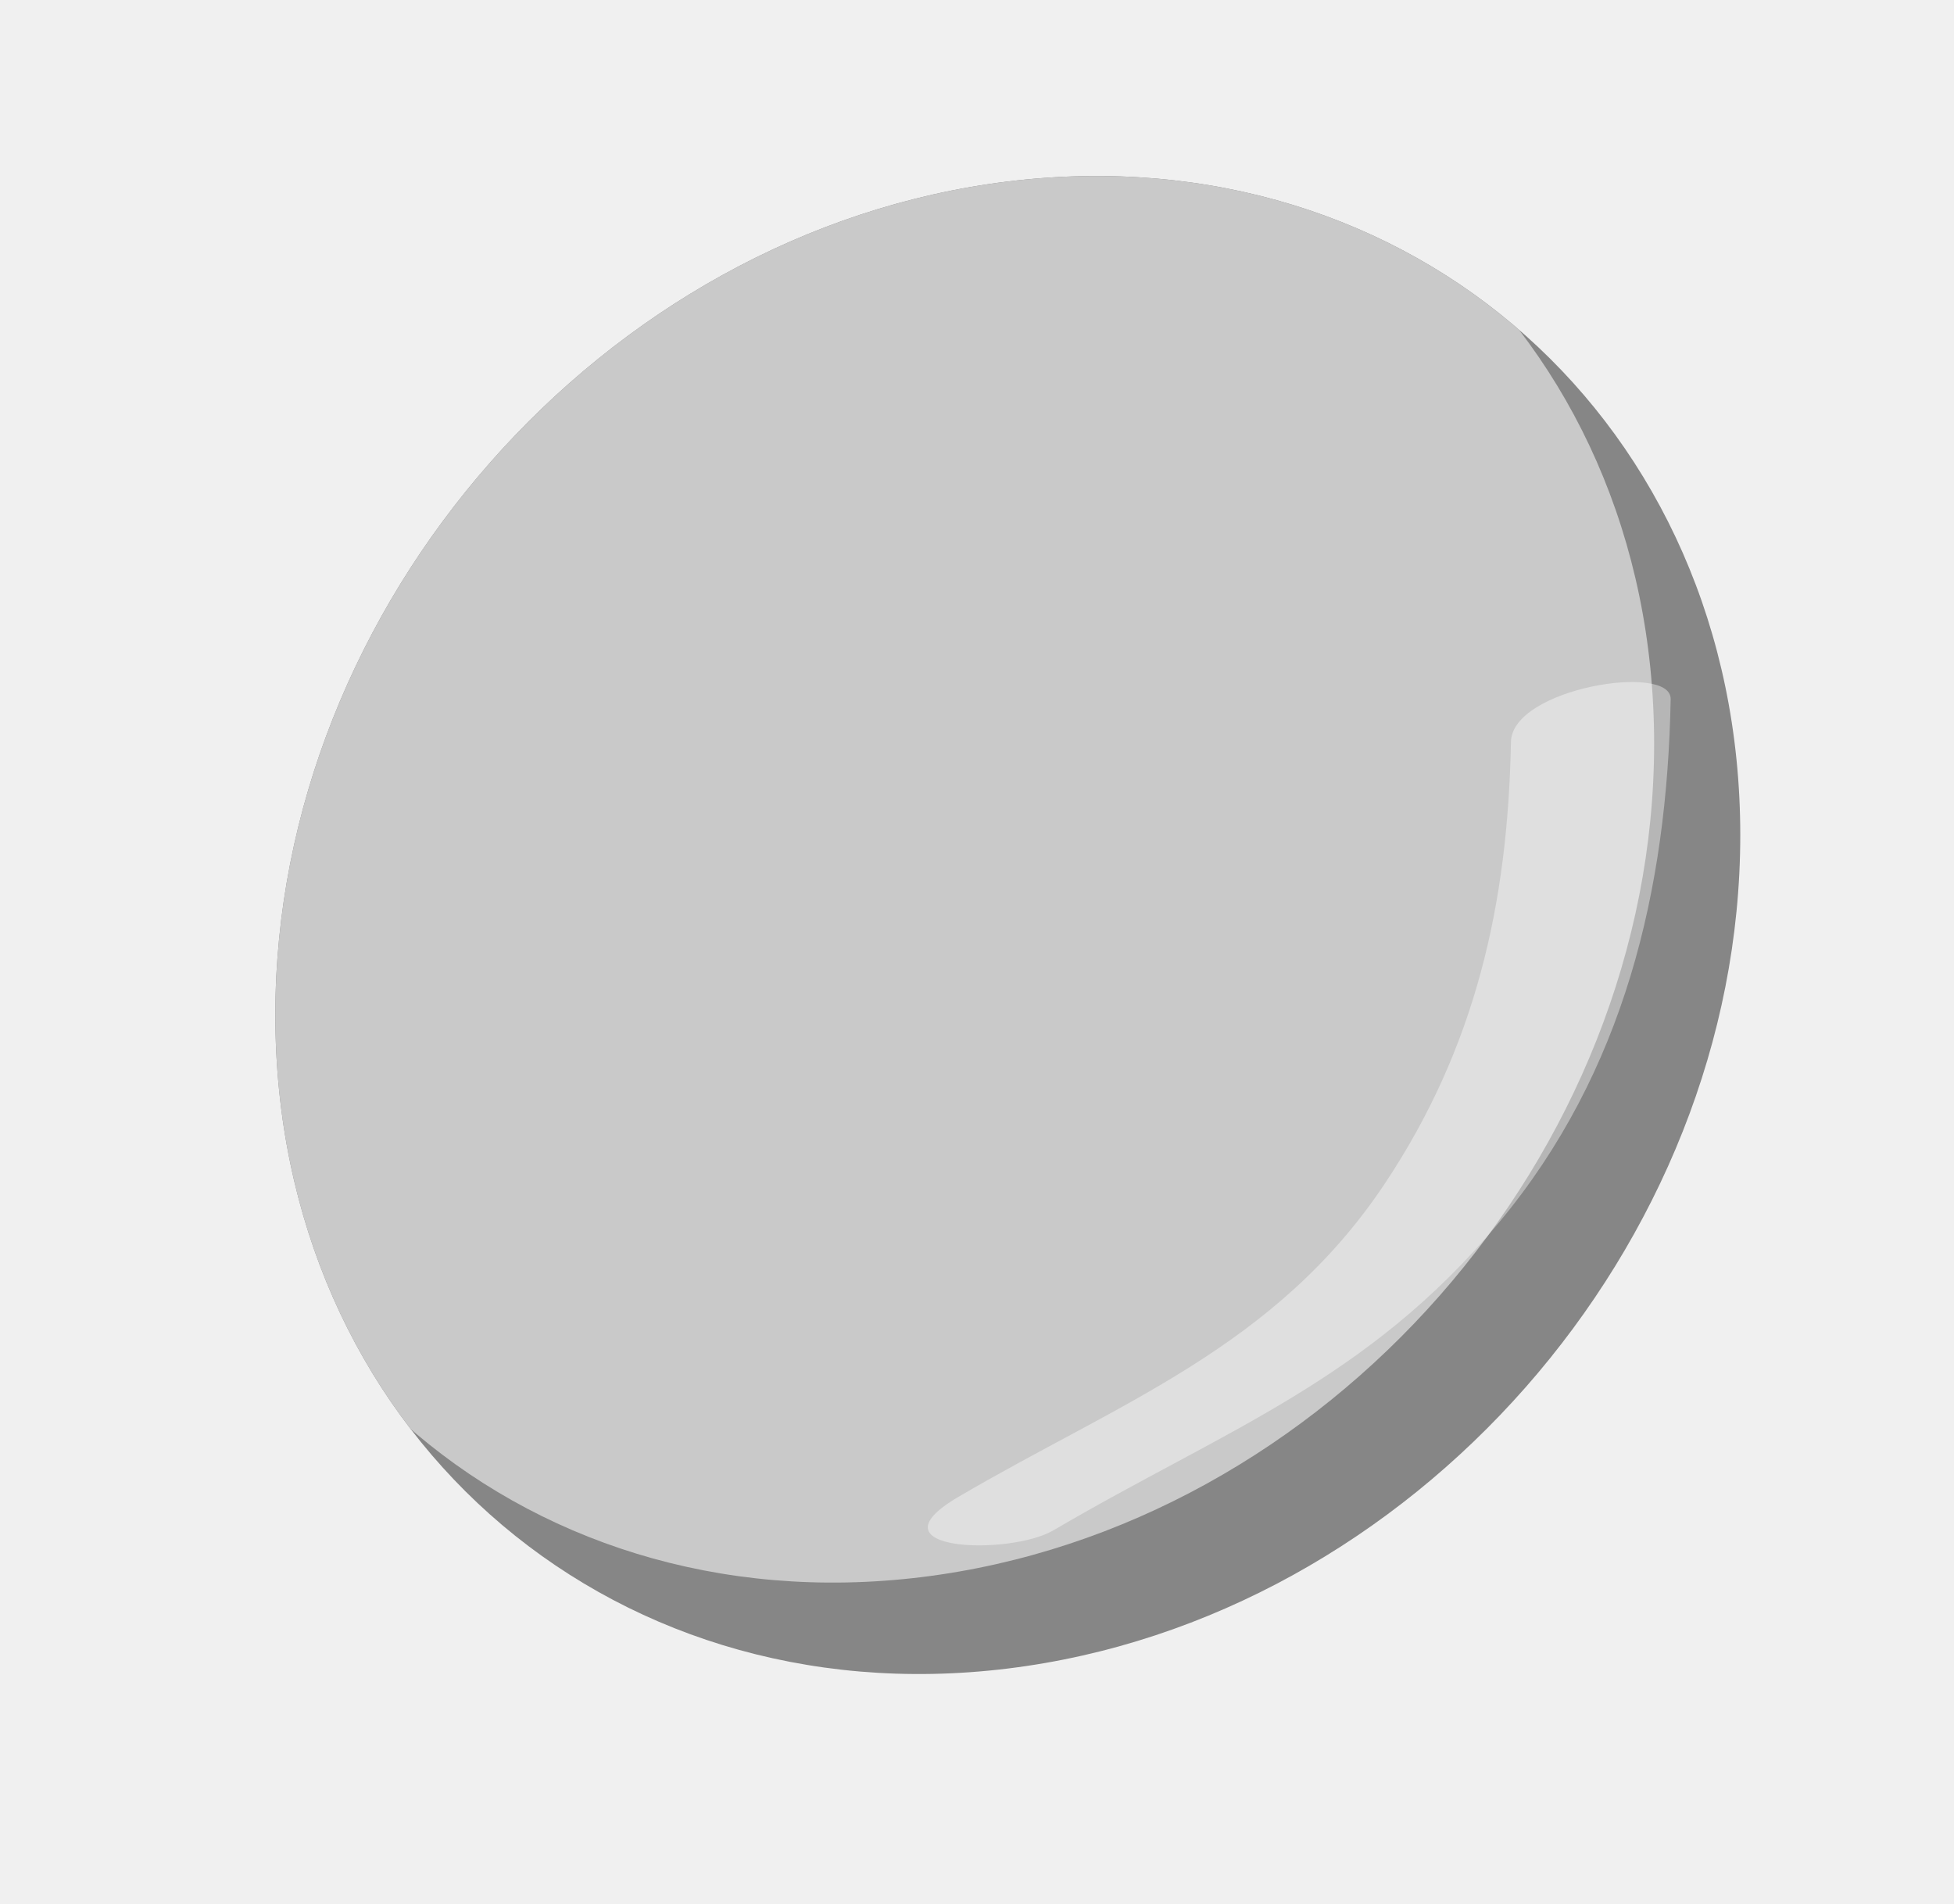
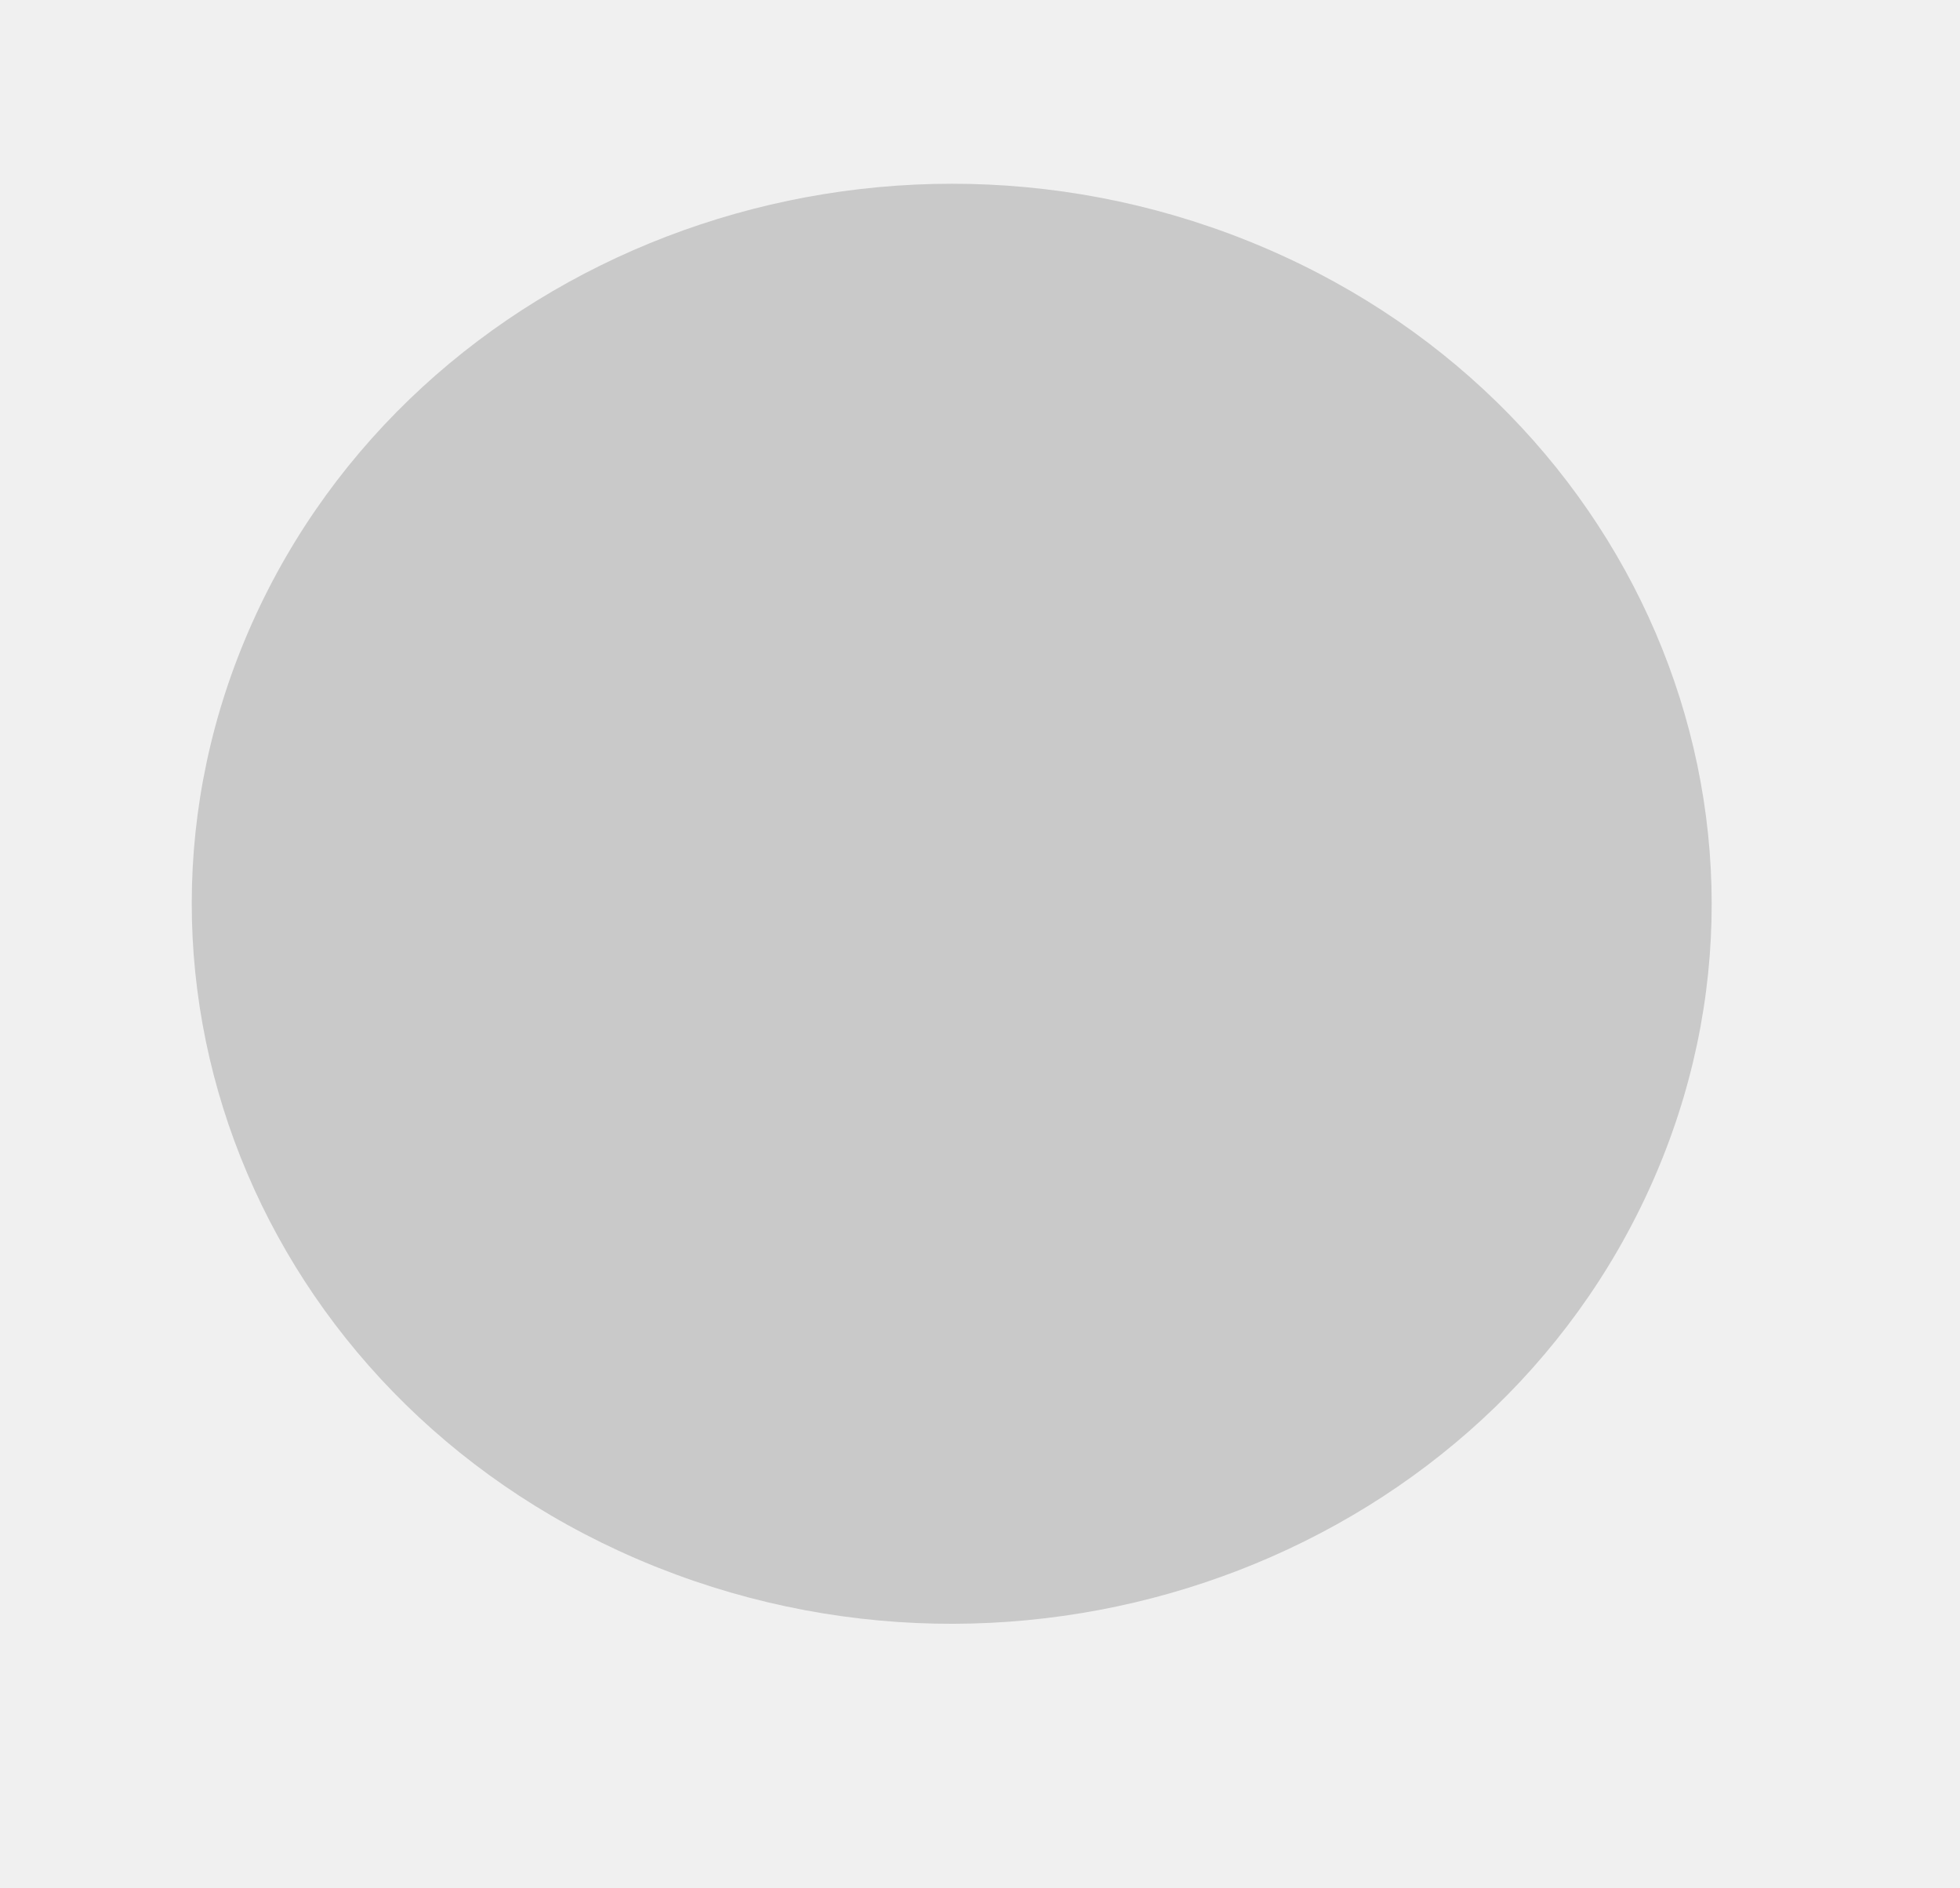
- <svg xmlns="http://www.w3.org/2000/svg" xmlns:xlink="http://www.w3.org/1999/xlink" version="1.1" id="Lager_1" x="0px" y="0px" width="35.455px" height="34.545px" viewBox="0 0 35.455 34.545" enable-background="new 0 0 35.455 34.545" xml:space="preserve">
-   <path fill="#868686" d="M31.577,15.152c0,7.451-5.951,14.222-13.291,15.123S4.996,25.867,4.996,18.416S10.946,4.194,18.286,3.293  S31.577,7.701,31.577,15.152z" />
-   <g>
-     <defs>
-       <path id="SVGID_1_" d="M31.577,15.152c0,7.451-5.951,14.222-13.291,15.123S4.996,25.867,4.996,18.416S10.946,4.194,18.286,3.293    S31.577,7.701,31.577,15.152z" />
-     </defs>
-     <clipPath id="SVGID_2_">
-       <use xlink:href="#SVGID_1_" overflow="visible" />
-     </clipPath>
-     <path clip-path="url(#SVGID_2_)" fill="#C9C9C9" d="M30.014,13.493c0,7.451-5.951,14.222-13.291,15.123   c-7.34,0.901-13.291-4.408-13.291-11.859S9.383,2.535,16.724,1.634S30.014,6.042,30.014,13.493z" />
-   </g>
-   <g opacity="0.4">
-     <g>
-       <path fill="#FFFFFF" d="M19.115,27.767c3.099-1.82,5.693-2.71,8.09-5.592c2.267-2.727,3.044-6.02,3.109-9.49    c0.013-0.661-2.879-0.201-2.898,0.776c-0.056,2.944-0.644,5.546-2.29,8.017c-1.981,2.974-4.828,3.974-7.741,5.685    C15.709,28.149,18.324,28.232,19.115,27.767L19.115,27.767z" />
-     </g>
-   </g>
+ <svg xmlns="http://www.w3.org/2000/svg" version="1.1" id="Lager_1" x="0px" y="0px" width="36.818px" height="35.455px" viewBox="0 0 36.818 35.455" enable-background="new 0 0 36.818 35.455" xml:space="preserve">
+   <defs id="defs23" />
+   <path style="fill:#c9c9c9;fill-opacity:1;stroke-opacity:1" id="path4157" d="M 12.291,29.418 A 14.272,13.521 0 0 1 4.738,11.698 14.272,13.521 0 0 1 23.435,4.522 14.272,13.521 0 0 1 31.03,22.226 14.272,13.521 0 0 1 12.351,29.442" />
</svg>
